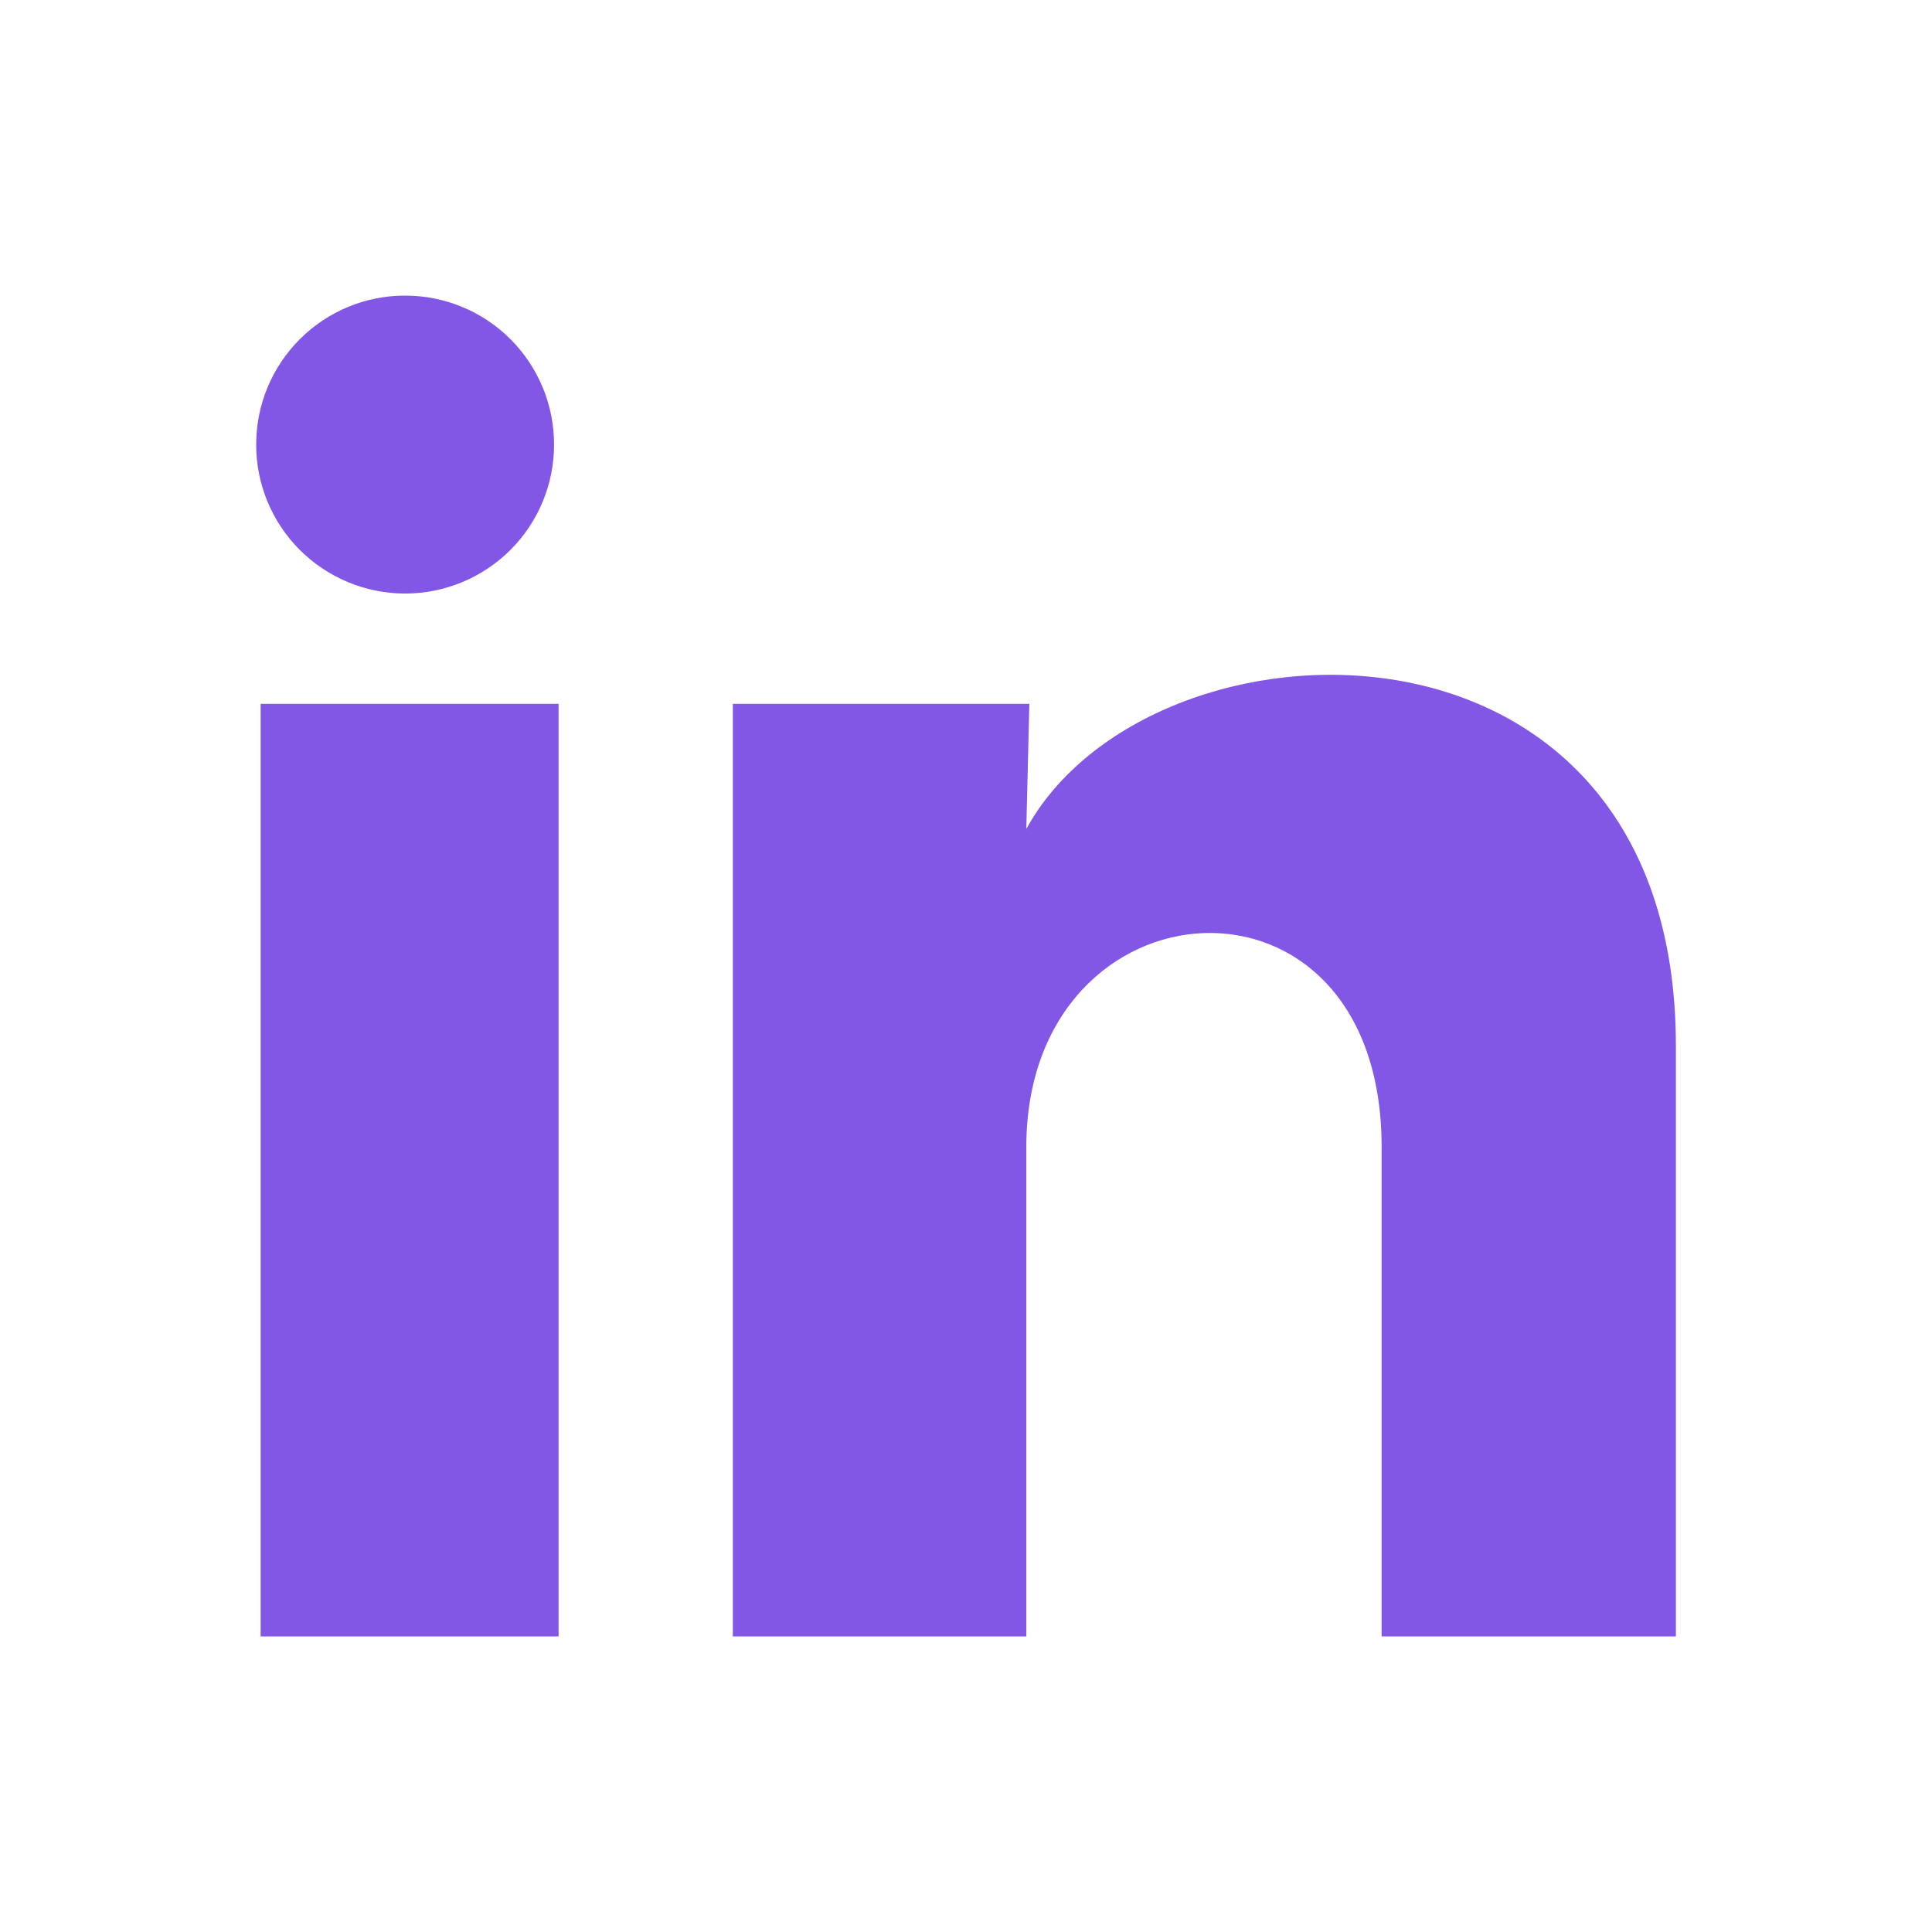
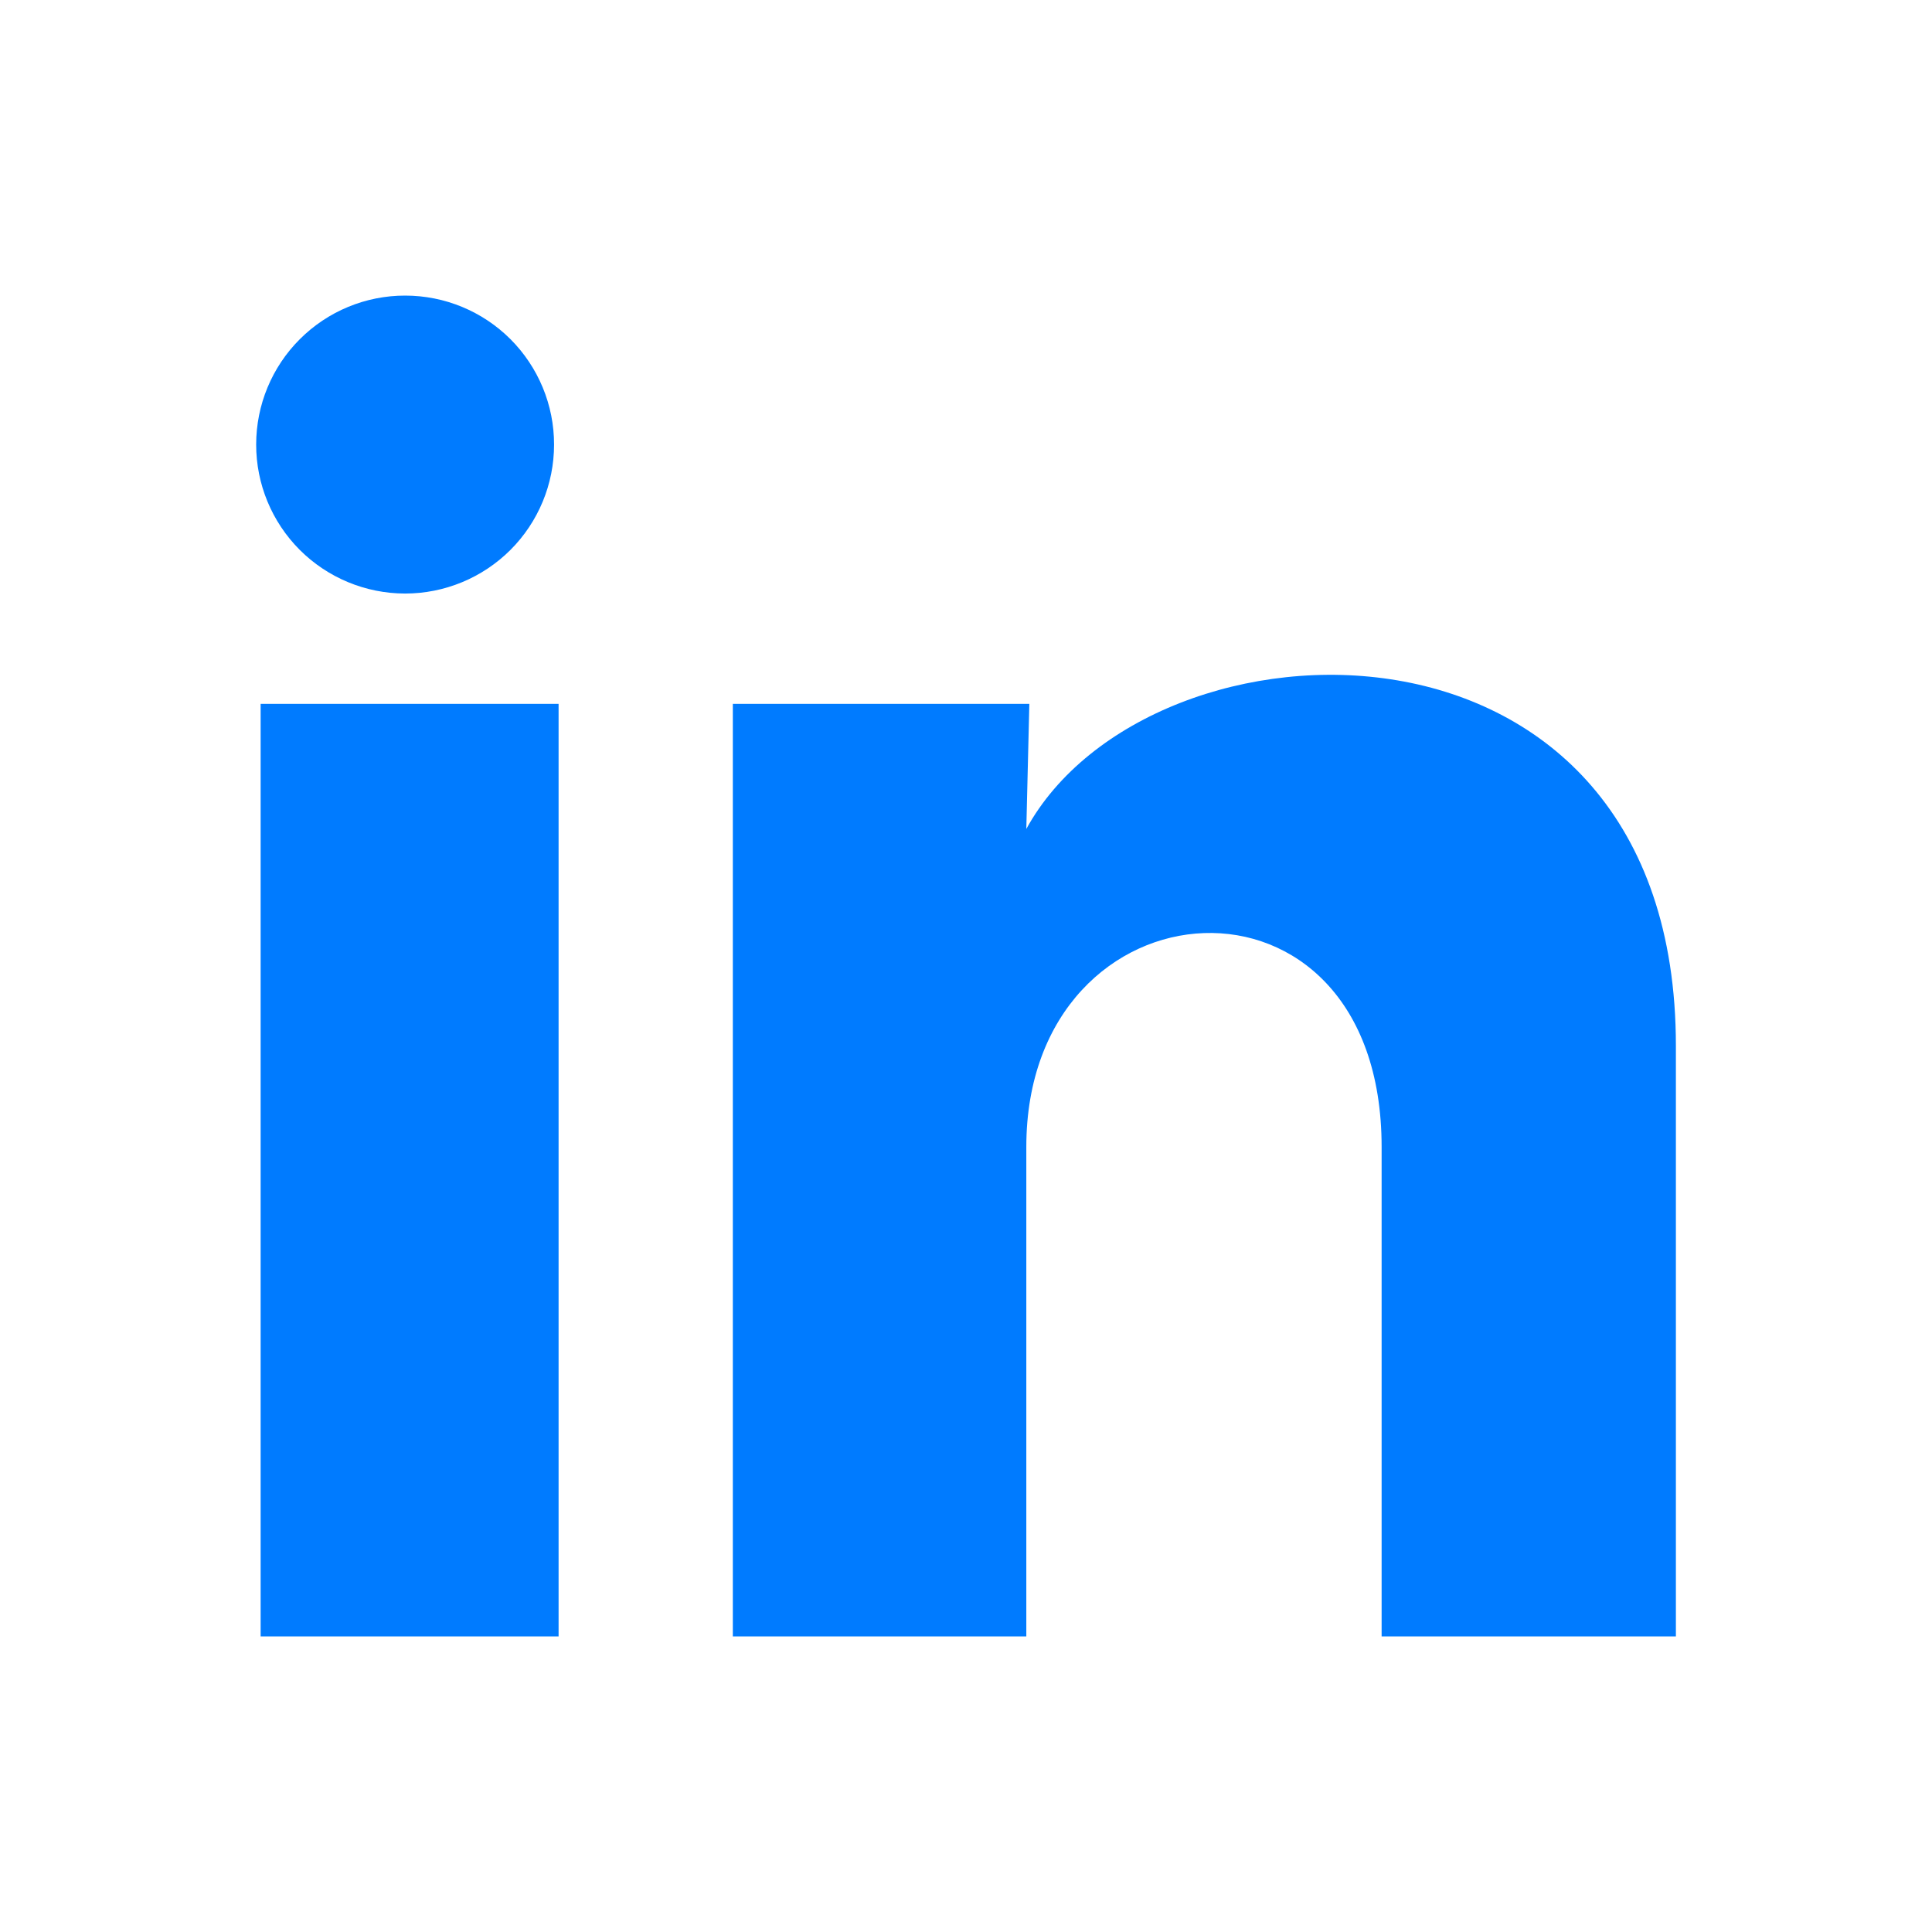
<svg xmlns="http://www.w3.org/2000/svg" width="32" height="32" viewBox="0 0 32 32" fill="none">
-   <path d="M9.177 7.364C9.177 8.019 8.917 8.646 8.454 9.109C7.991 9.571 7.363 9.831 6.709 9.831C6.054 9.83 5.427 9.57 4.964 9.107C4.502 8.644 4.242 8.016 4.243 7.362C4.243 6.708 4.503 6.08 4.966 5.618C5.429 5.155 6.057 4.895 6.711 4.896C7.366 4.896 7.993 5.156 8.456 5.619C8.918 6.082 9.178 6.71 9.177 7.364V7.364ZM9.252 11.658H4.317V27.104H9.252V11.658ZM17.049 11.658H12.138V27.104H16.999V18.998C16.999 14.483 22.884 14.064 22.884 18.998V27.104H27.758V17.321C27.758 9.709 19.047 9.992 16.999 13.73L17.049 11.658V11.658Z" fill="#8257E6" />
+   <path d="M9.177 7.364C9.177 8.019 8.917 8.646 8.454 9.109C7.991 9.571 7.363 9.831 6.709 9.831C6.054 9.83 5.427 9.57 4.964 9.107C4.502 8.644 4.242 8.016 4.243 7.362C4.243 6.708 4.503 6.08 4.966 5.618C5.429 5.155 6.057 4.895 6.711 4.896C7.366 4.896 7.993 5.156 8.456 5.619C8.918 6.082 9.178 6.71 9.177 7.364V7.364ZM9.252 11.658H4.317V27.104H9.252V11.658ZM17.049 11.658H12.138V27.104H16.999V18.998C16.999 14.483 22.884 14.064 22.884 18.998V27.104H27.758V17.321C27.758 9.709 19.047 9.992 16.999 13.73L17.049 11.658V11.658Z" fill="#007BFF" />
</svg>
